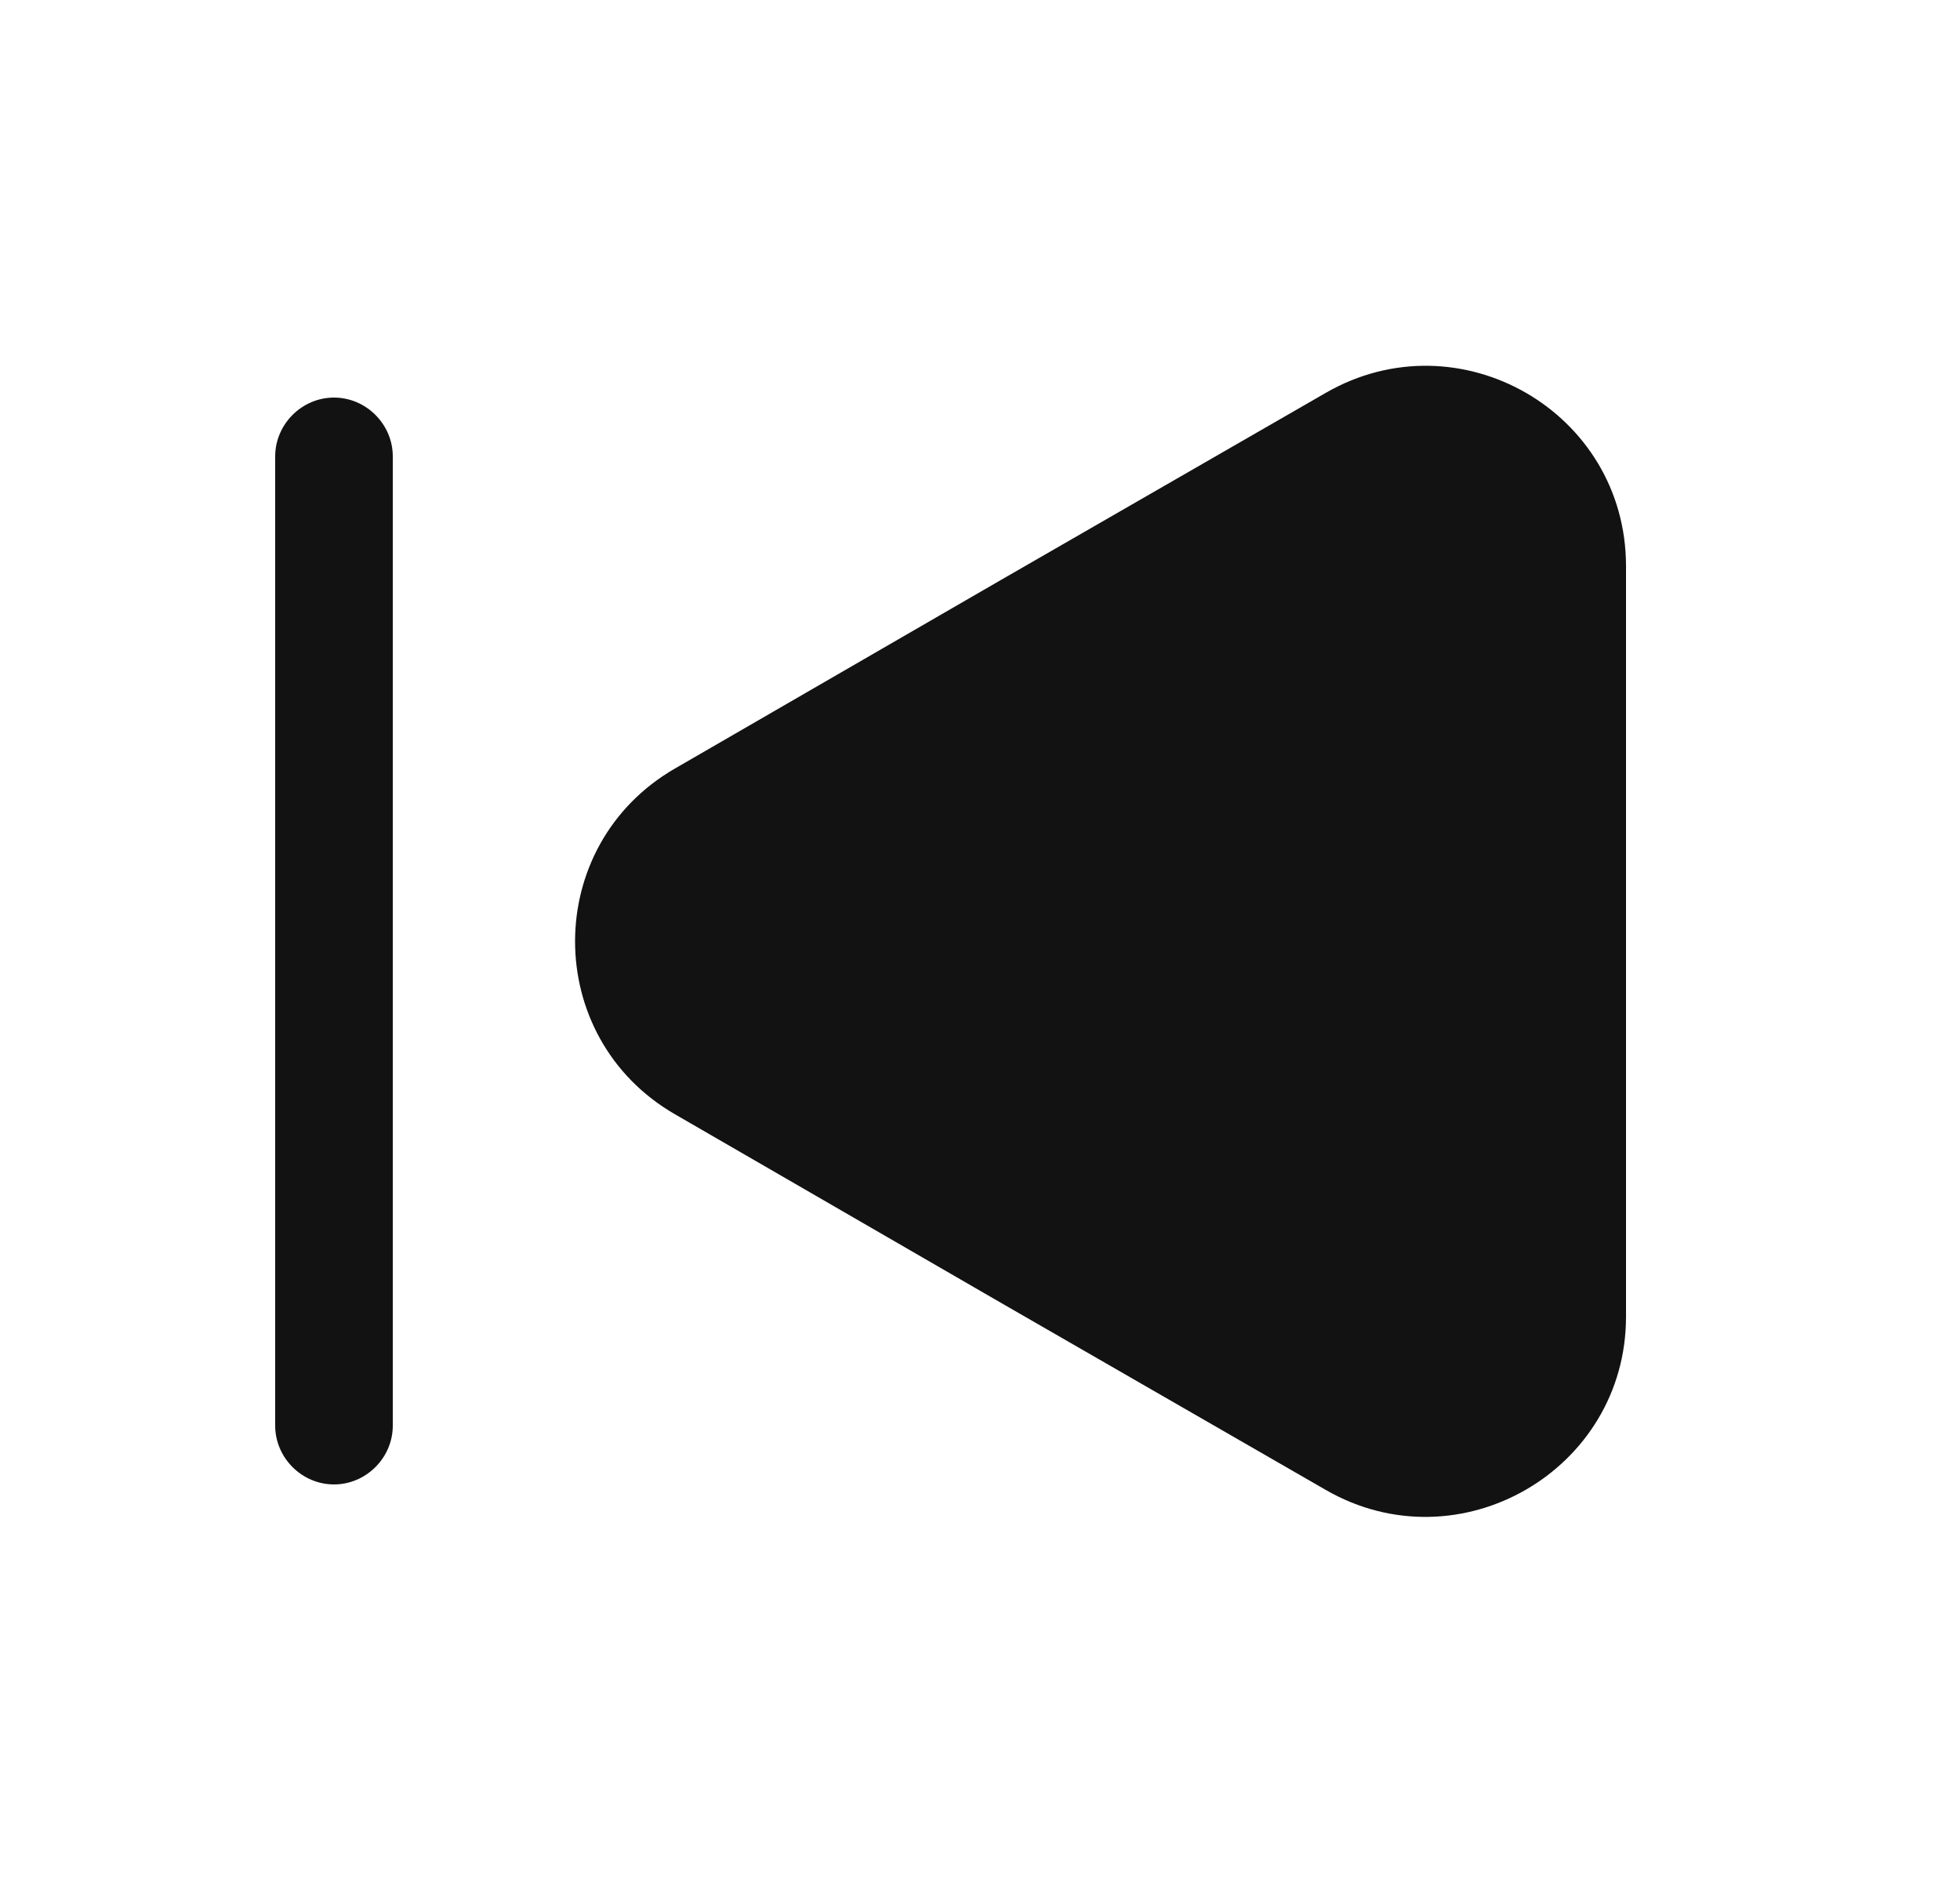
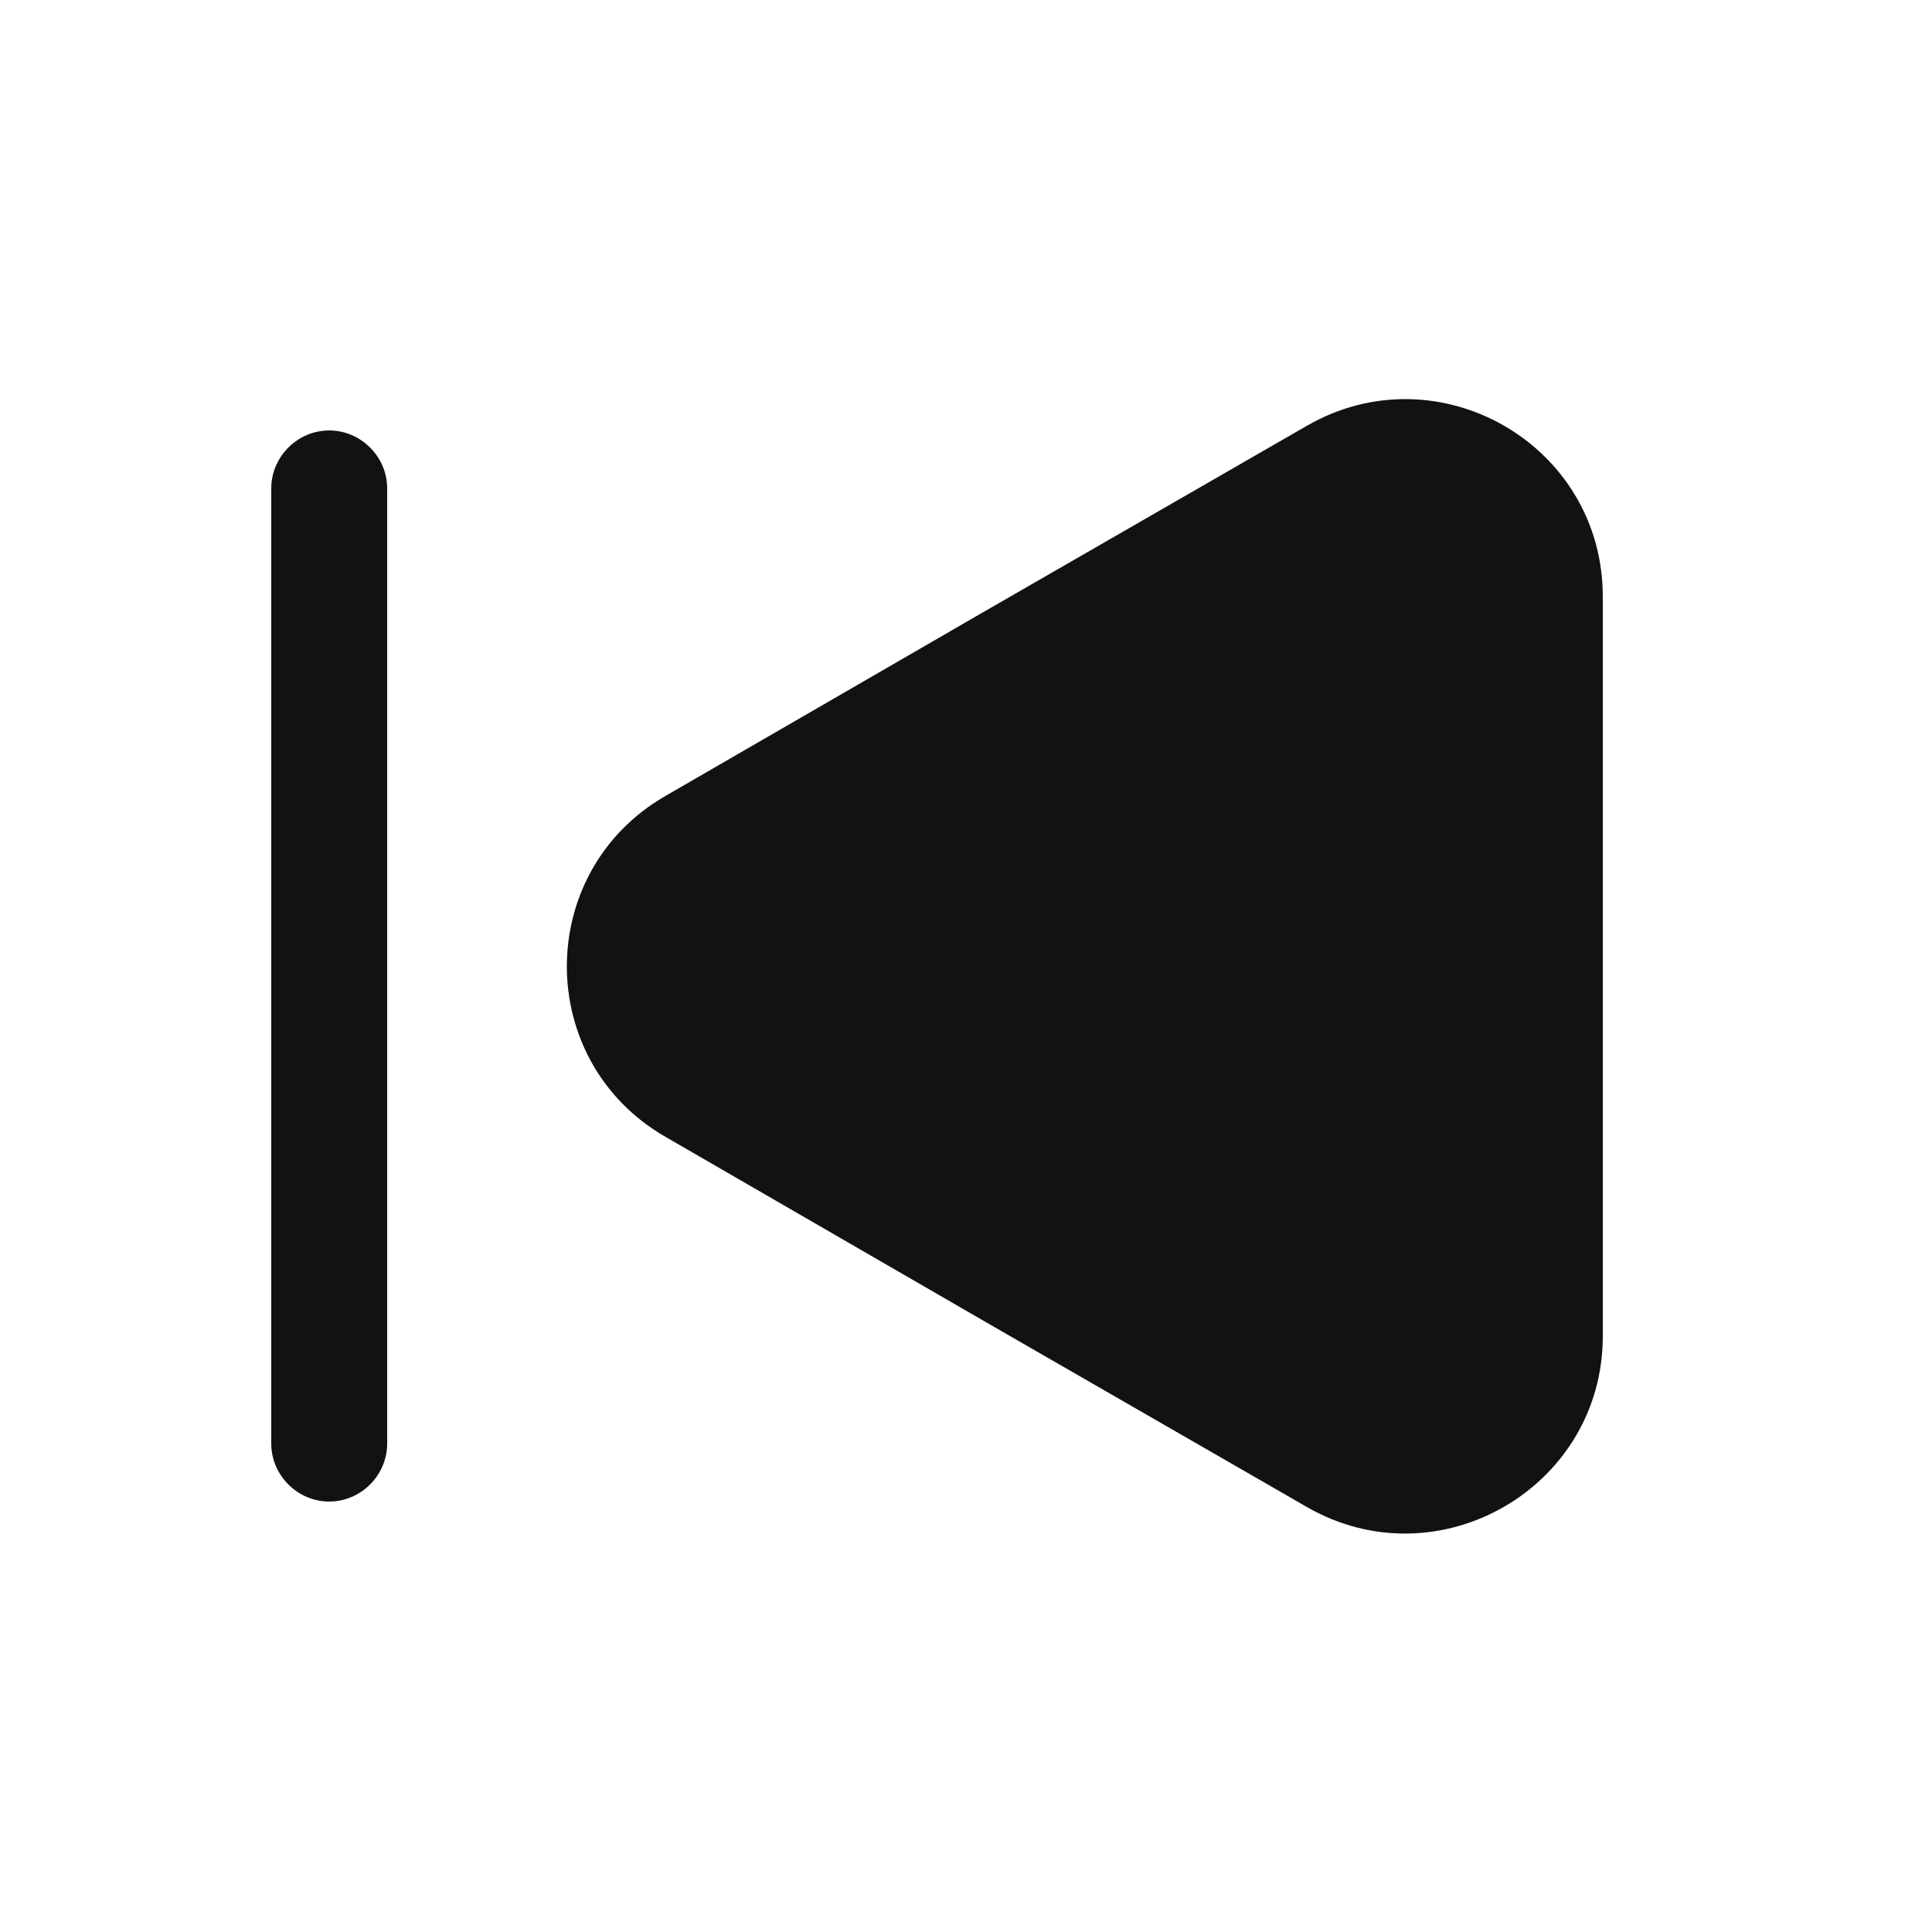
- <svg xmlns="http://www.w3.org/2000/svg" width="25" height="24" viewBox="0 0 25 24" fill="none">
+ <svg xmlns="http://www.w3.org/2000/svg" width="30" height="30" viewBox="0 0 25 24" fill="none">
  <path d="M20.74 7.22V16.79C20.74 18.75 18.61 19.98 16.91 19L12.76 16.61L8.61 14.21C6.91 13.23 6.91 10.78 8.61 9.8L12.76 7.4L16.91 5.01C18.61 4.03 20.74 5.25 20.74 7.22Z" fill="#121212" />
  <path d="M4.26 18.93C3.85 18.93 3.51 18.59 3.51 18.18V5.82C3.51 5.41 3.85 5.07 4.26 5.07C4.67 5.07 5.01 5.41 5.01 5.82V18.18C5.01 18.59 4.67 18.93 4.26 18.93Z" fill="#121212" />
</svg>
